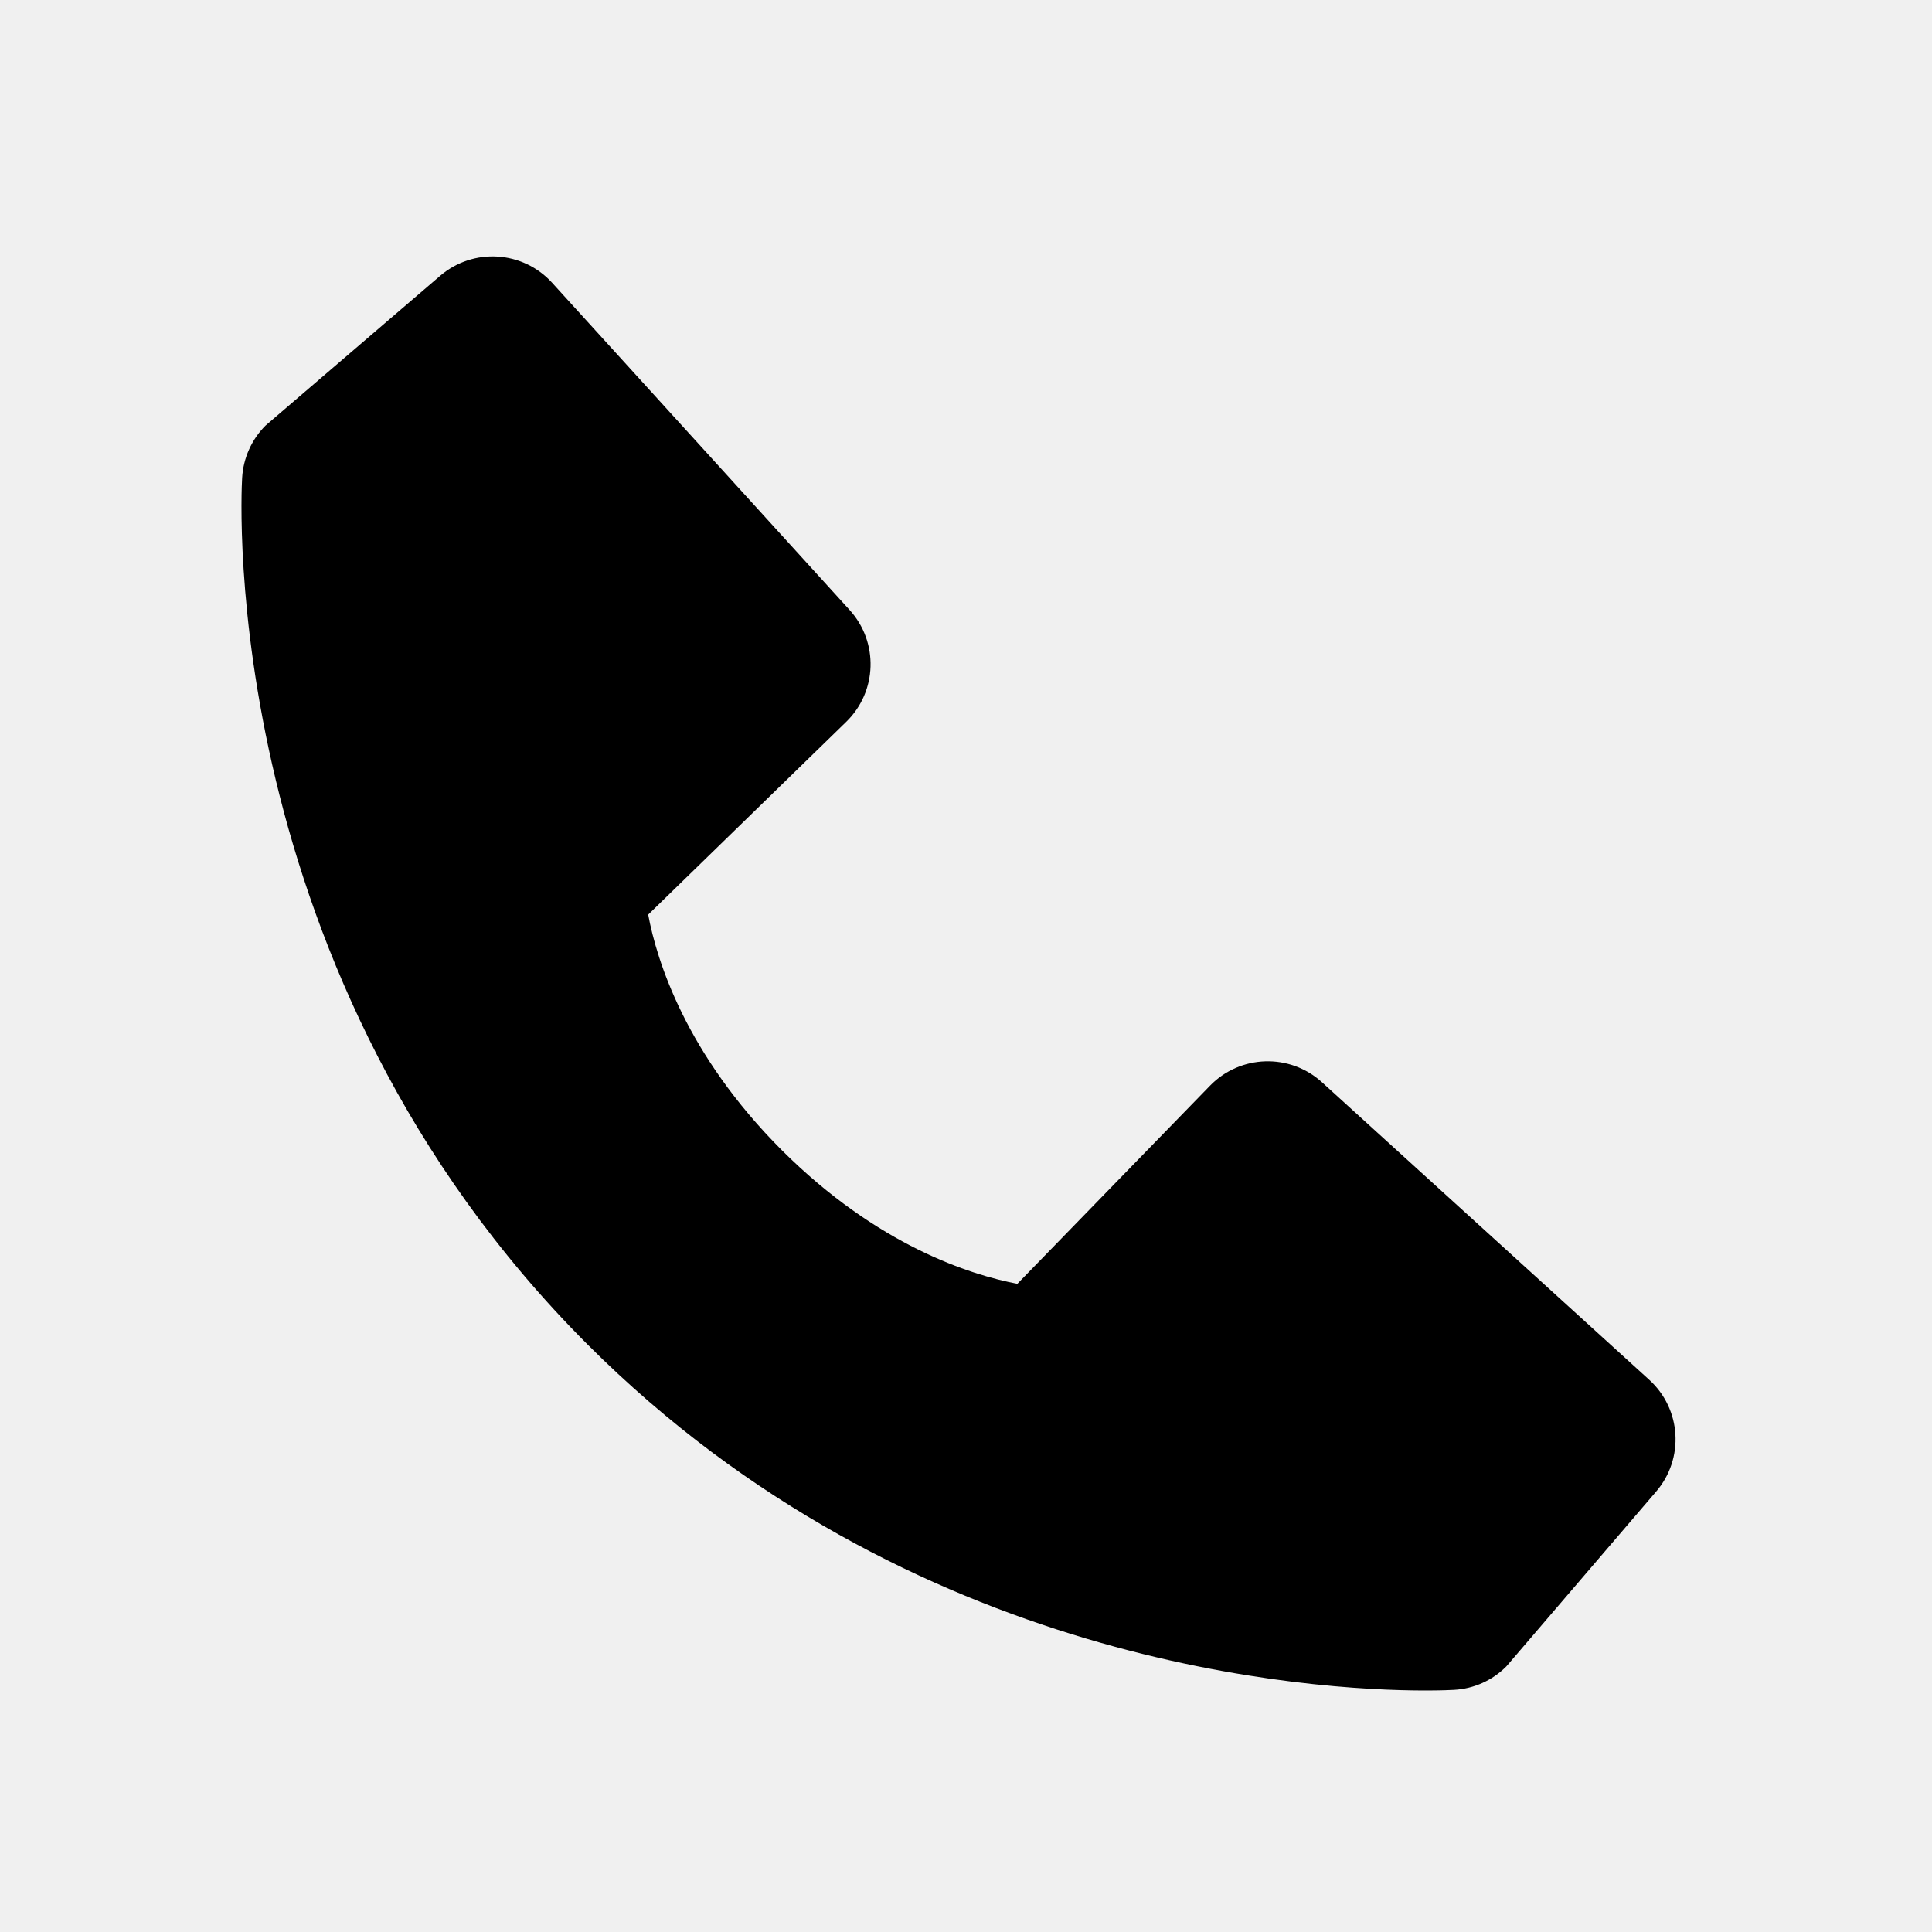
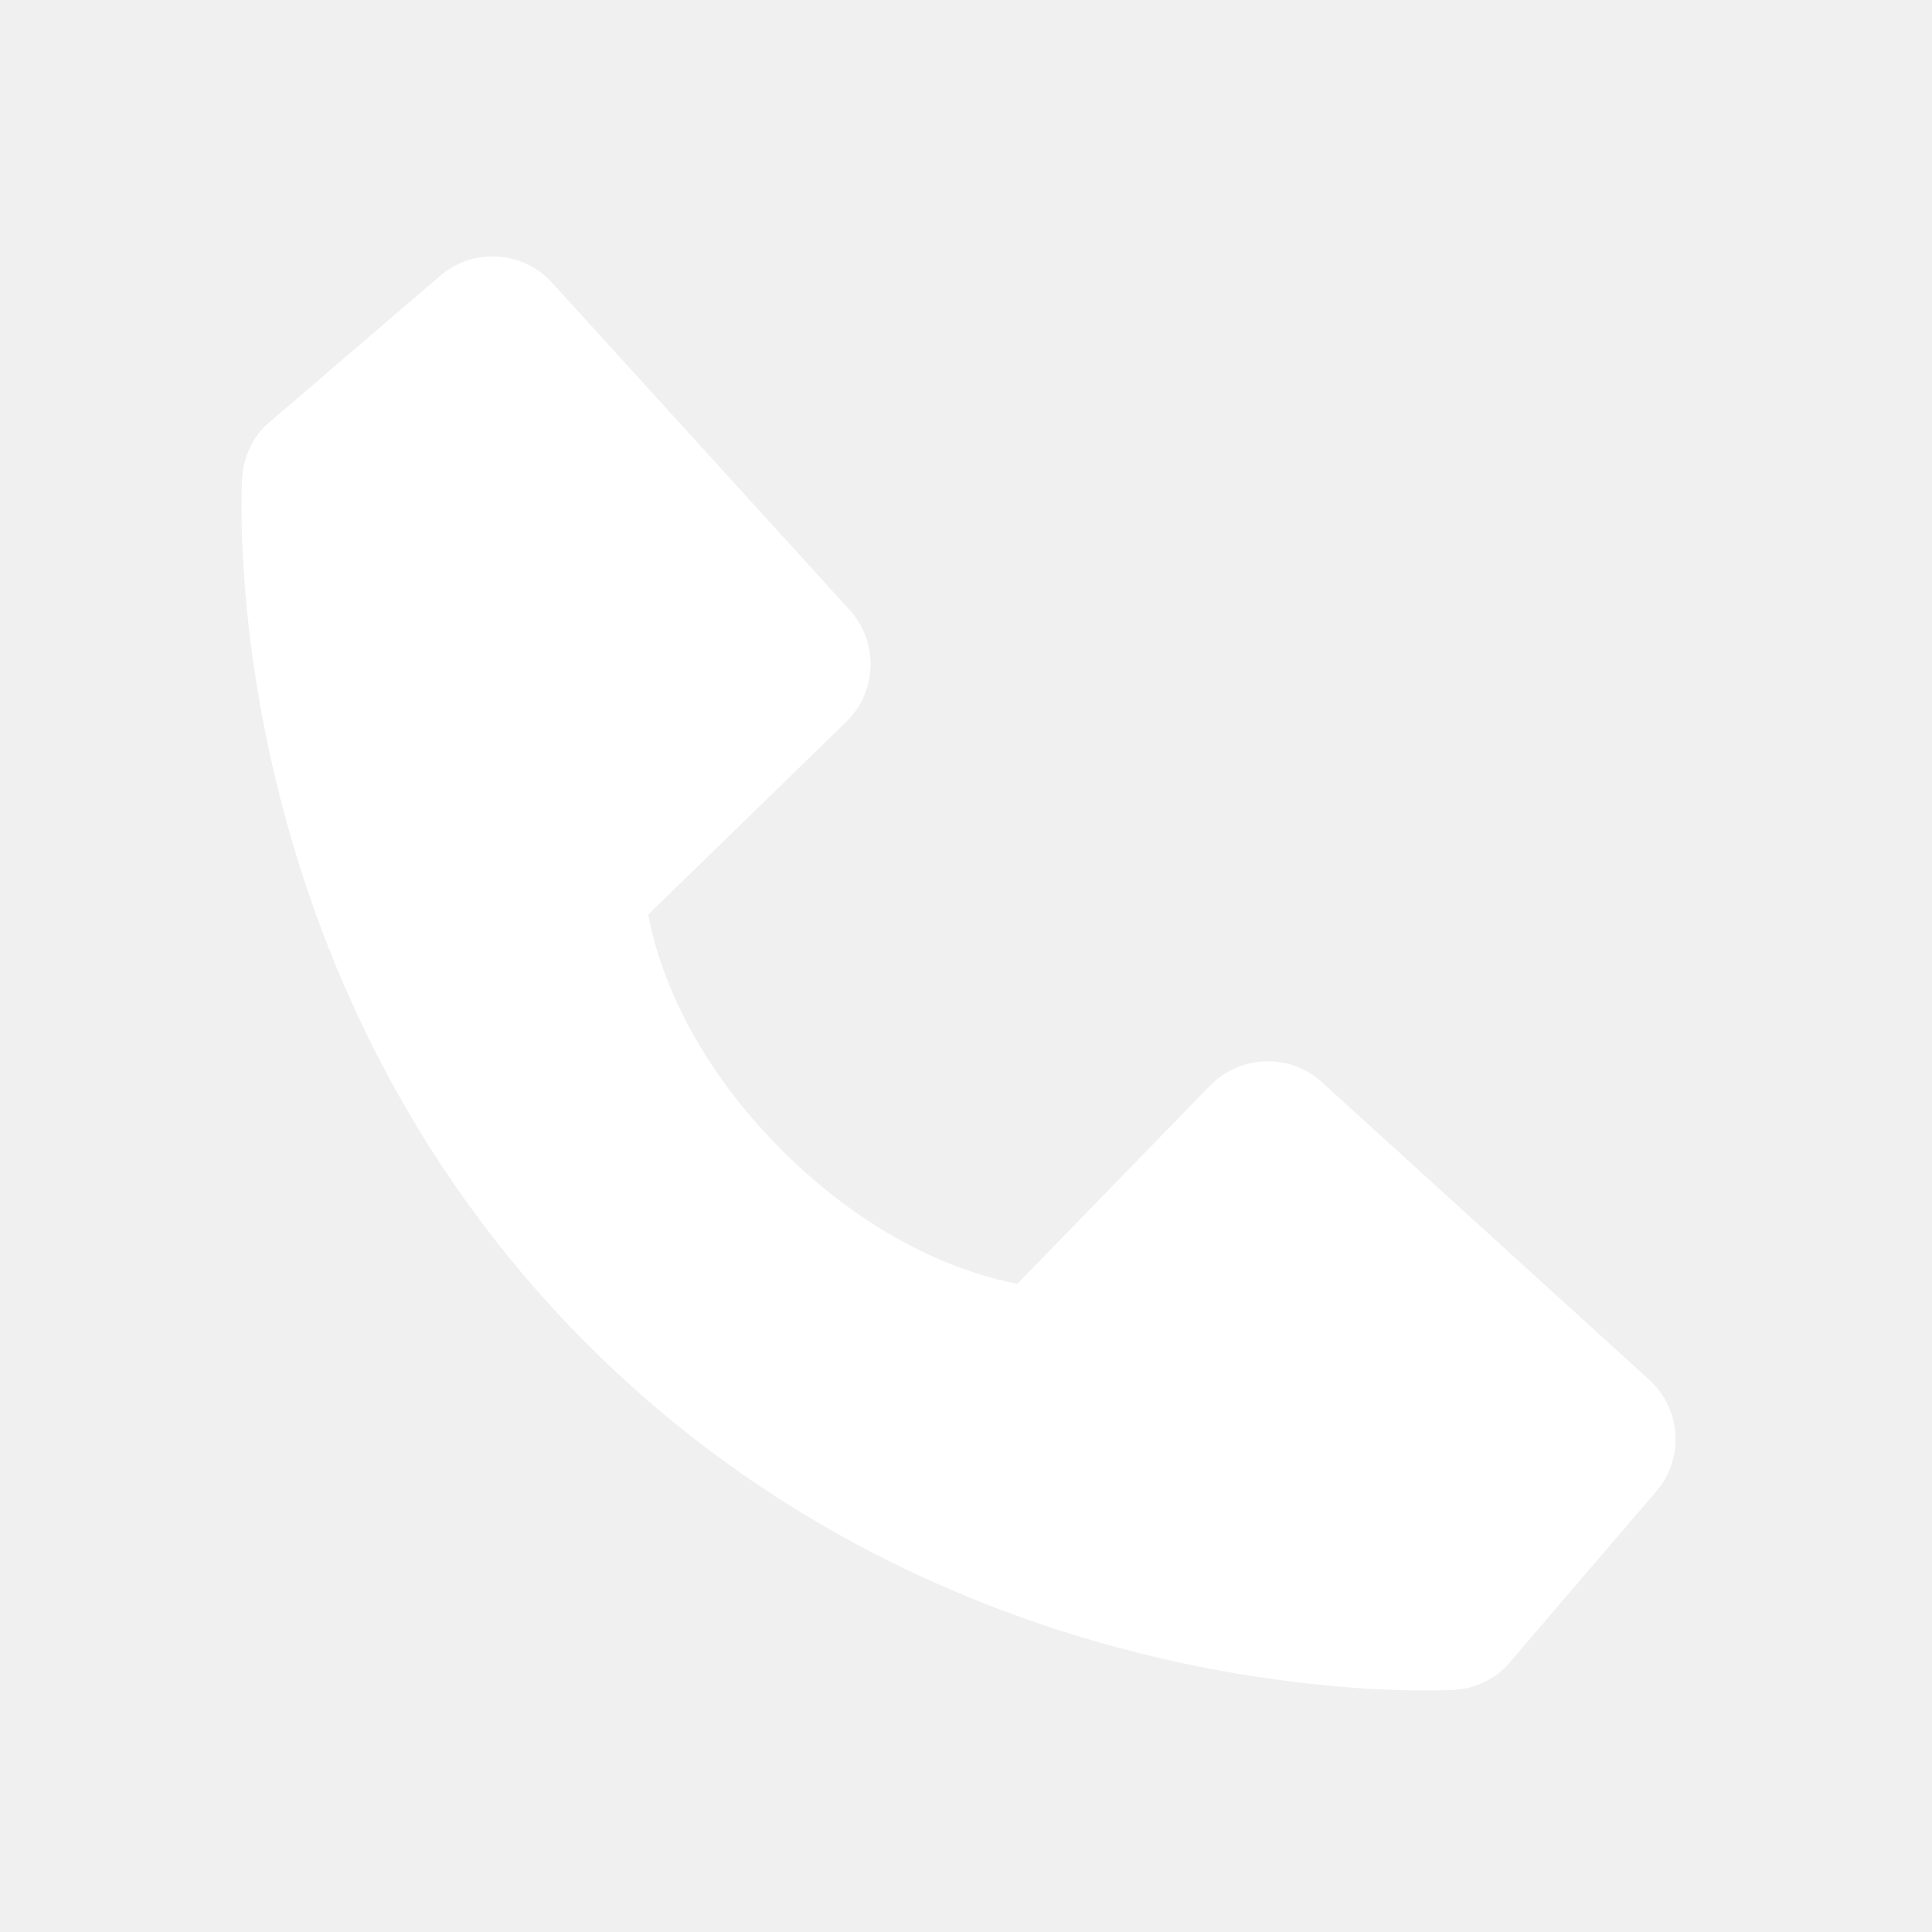
- <svg xmlns="http://www.w3.org/2000/svg" width="24" height="24" style="fill: rgba(0, 0, 0, 1);transform: ;msFilter:;">
+ <svg xmlns="http://www.w3.org/2000/svg" width="24" height="24" style="fill: #fff;transform: ;msFilter:;">
  <path d="m20.487 17.14-4.065-3.696a1.001 1.001 0 0 0-1.391.043l-2.393 2.461c-.576-.11-1.734-.471-2.926-1.66-1.192-1.193-1.553-2.354-1.66-2.926l2.459-2.394a1 1 0 0 0 .043-1.391L6.859 3.513a1 1 0 0 0-1.391-.087l-2.17 1.861a1 1 0 0 0-.29.649c-.015.25-.301 6.172 4.291 10.766C11.305 20.707 16.323 21 17.705 21c.202 0 .326-.006.359-.008a.992.992 0 0 0 .648-.291l1.86-2.171a.997.997 0 0 0-.085-1.39z" />
</svg>
